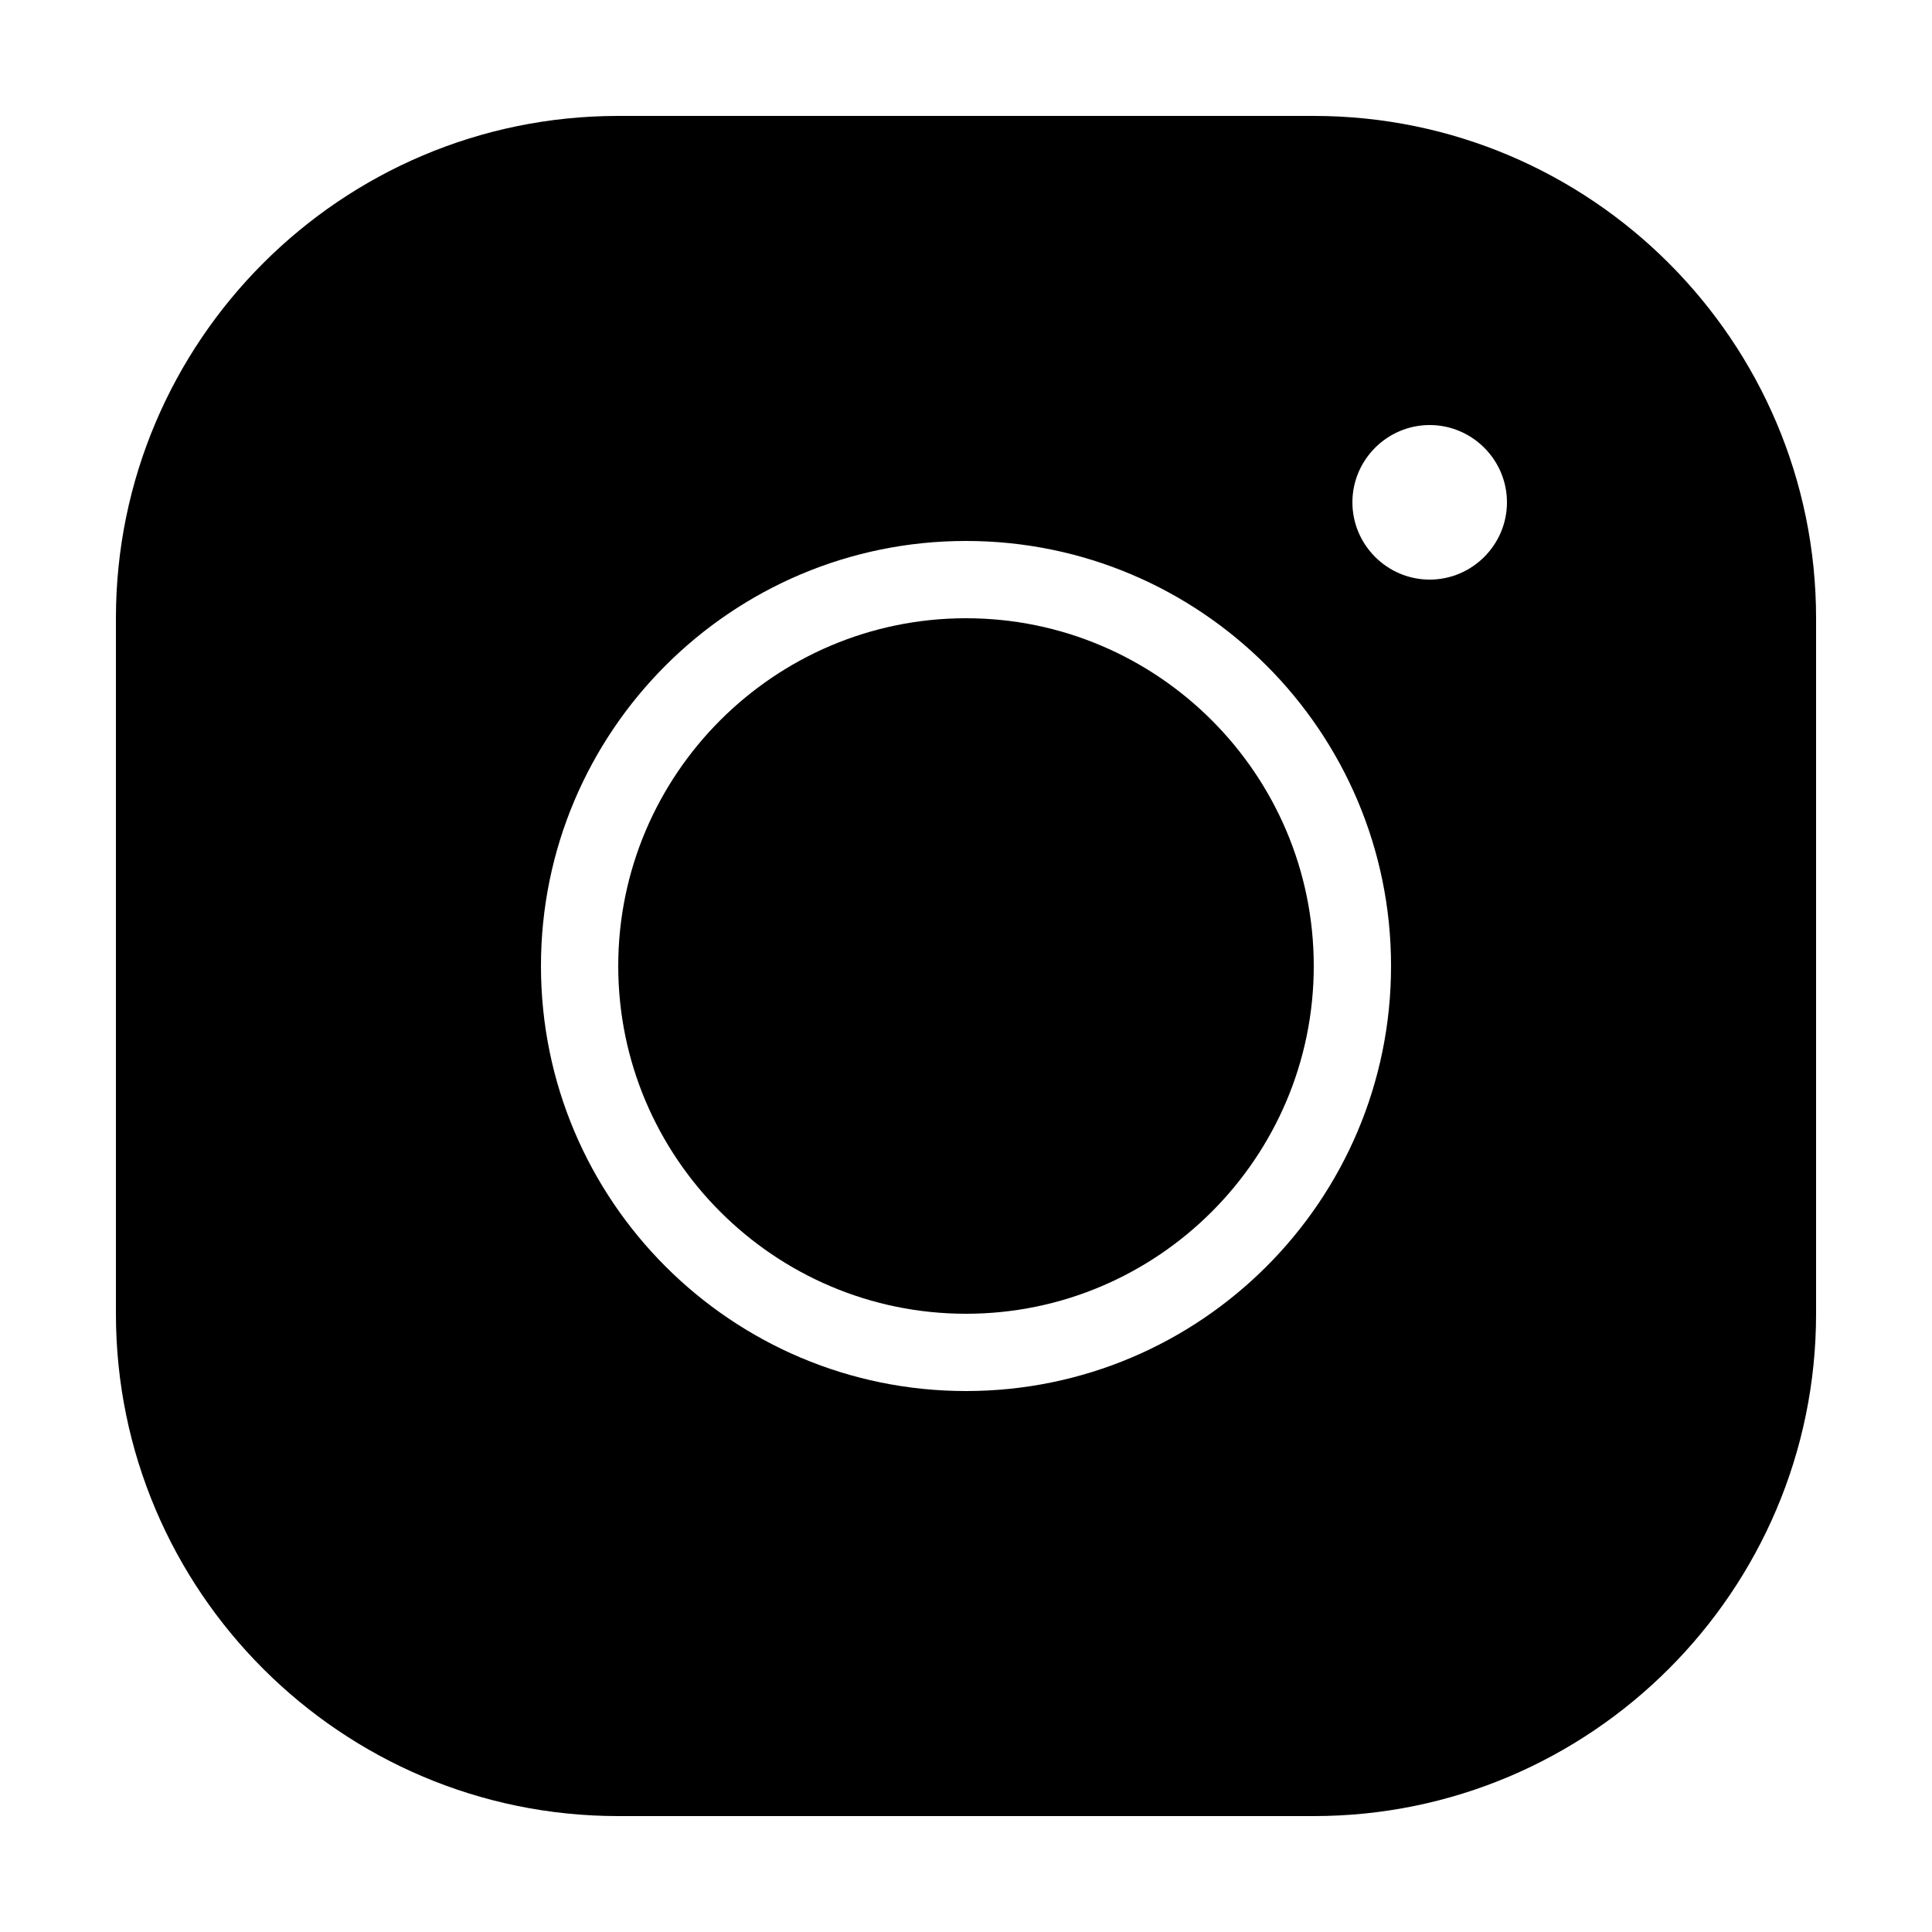
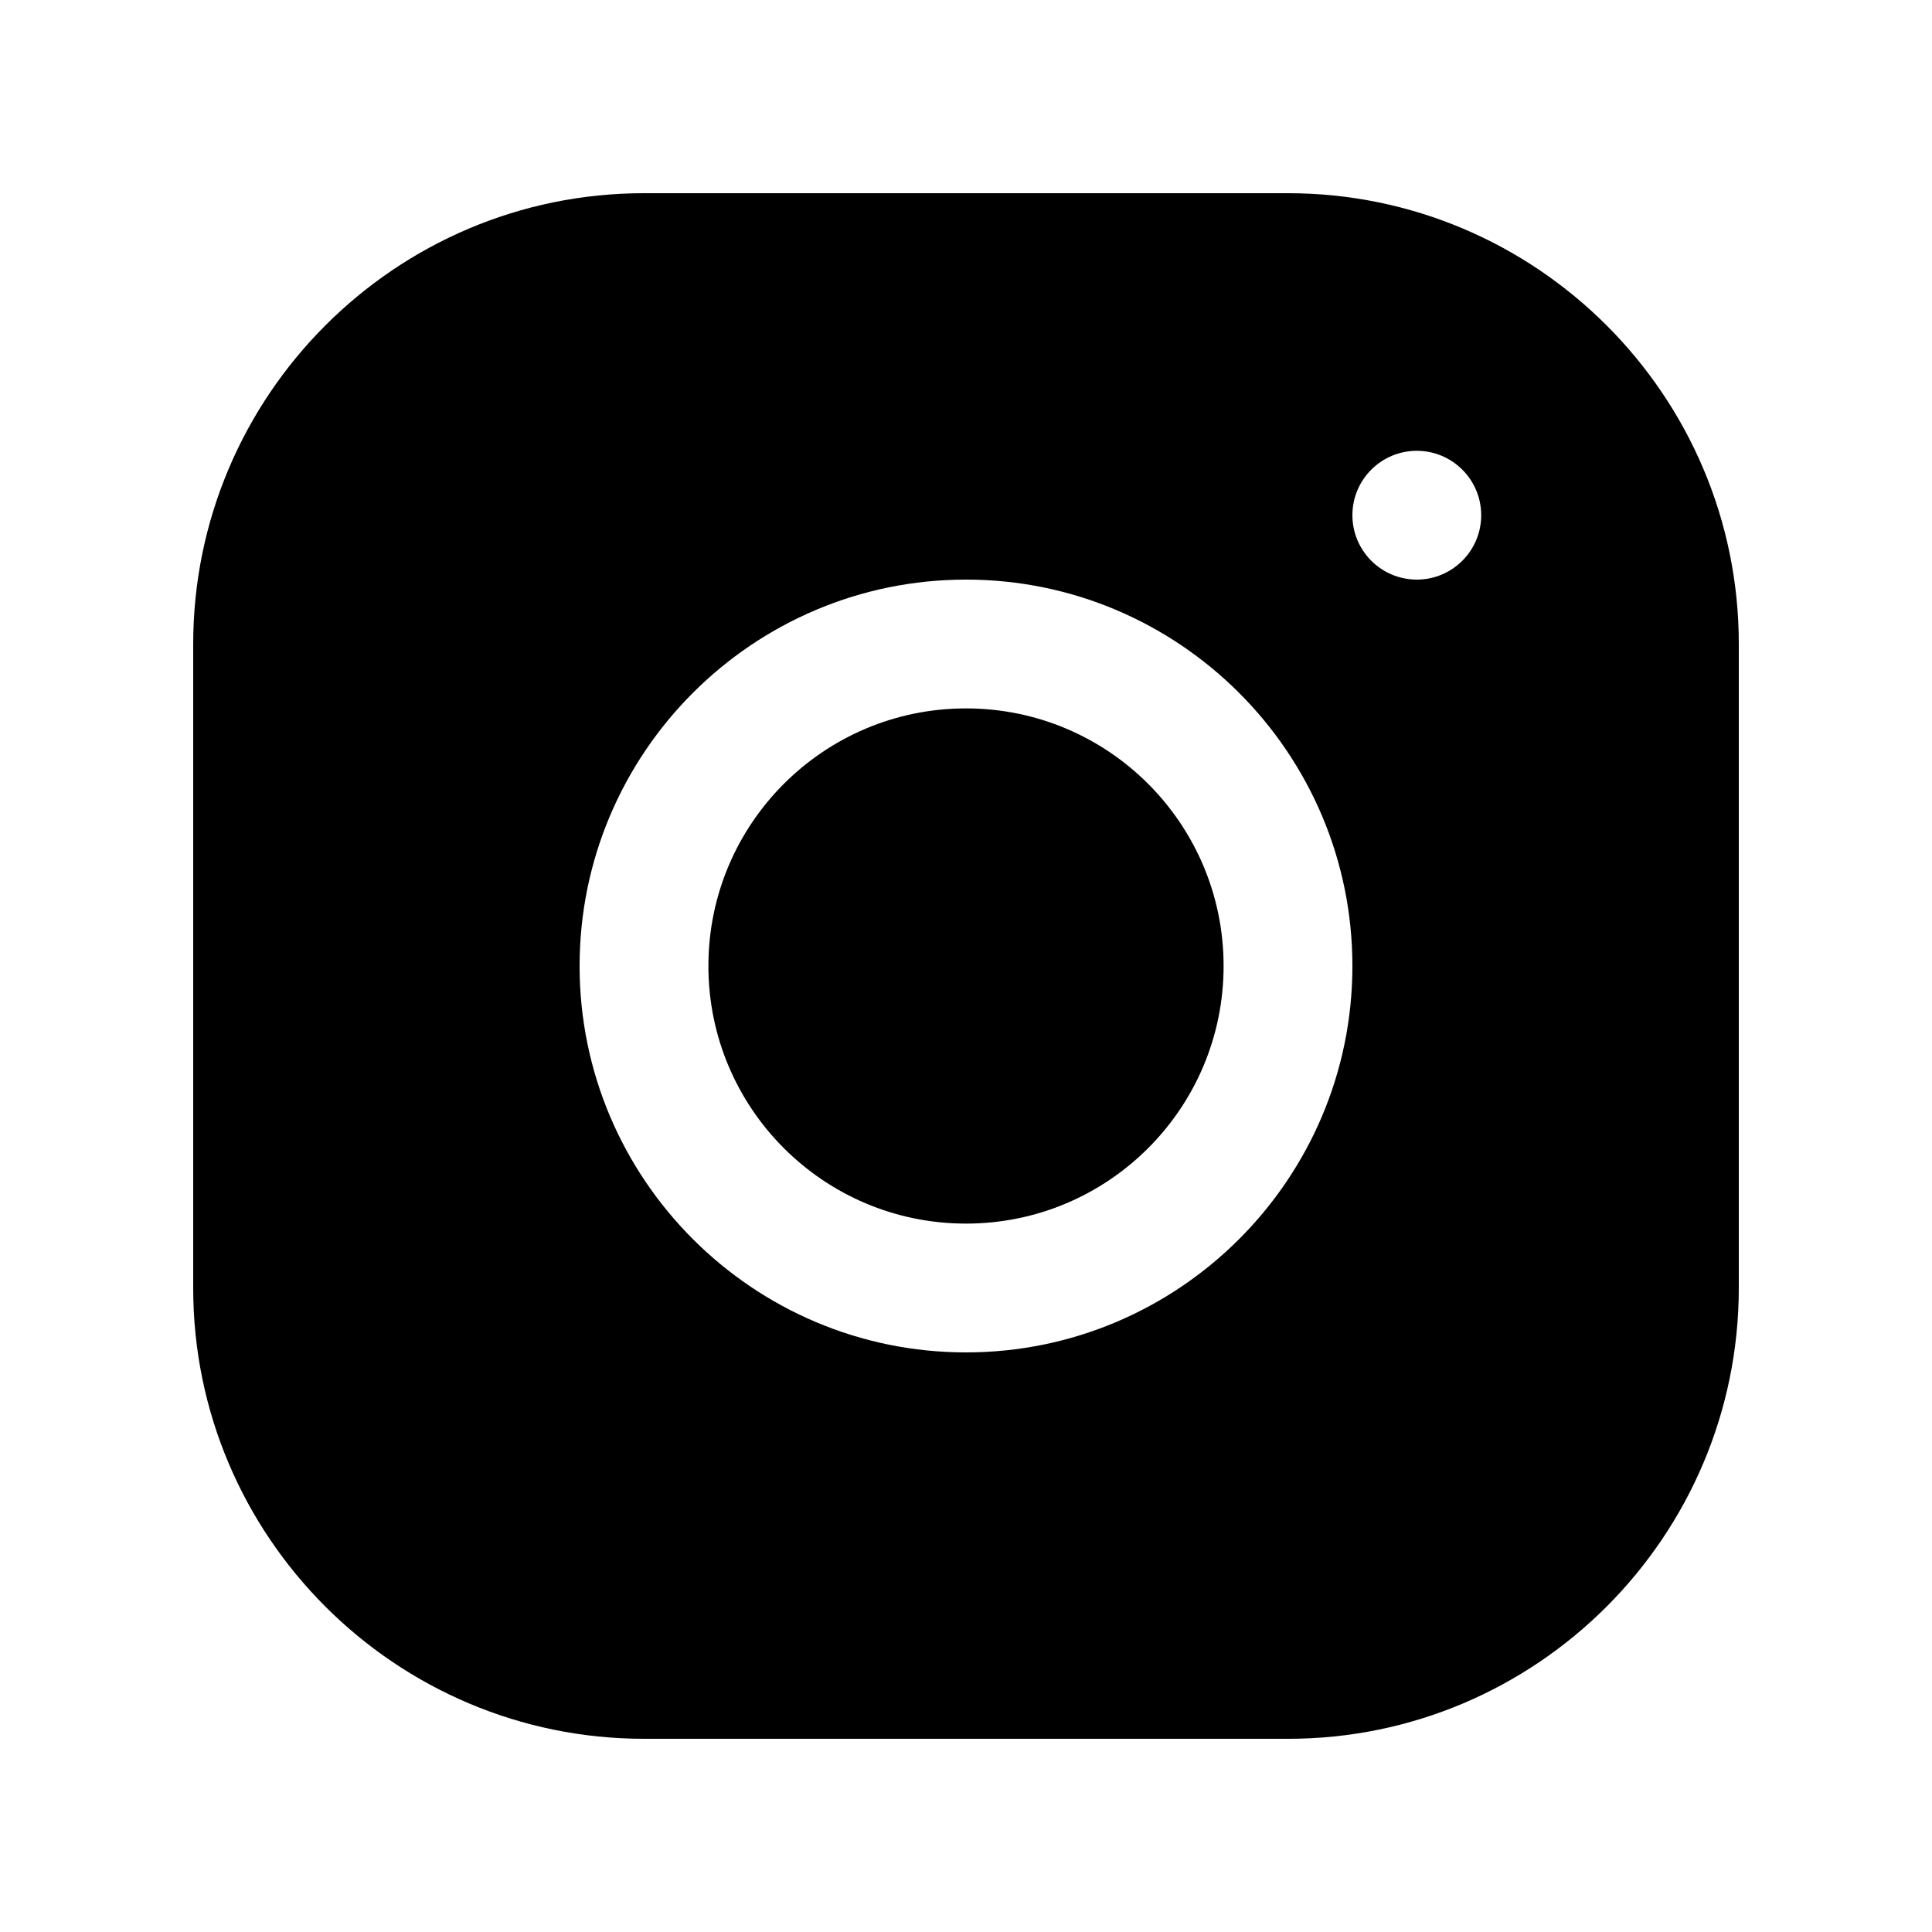
- <svg xmlns="http://www.w3.org/2000/svg" viewBox="0 0 50 50" width="50px" height="50px">
-   <path d="M 16 3 C 8.83 3 3 8.83 3 16 L 3 34 C 3 41.17 8.83 47 16 47 L 34 47 C 41.17 47 47 41.17 47 34 L 47 16 C 47 8.83 41.17 3 34 3 L 16 3 z M 37 11 C 38.1 11 39 11.9 39 13 C 39 14.1 38.1 15 37 15 C 35.9 15 35 14.1 35 13 C 35 11.9 35.9 11 37 11 z M 25 14 C 31.07 14 36 18.93 36 25 C 36 31.07 31.07 36 25 36 C 18.93 36 14 31.07 14 25 C 14 18.93 18.93 14 25 14 z M 25 16 C 20.04 16 16 20.04 16 25 C 16 29.96 20.04 34 25 34 C 29.96 34 34 29.96 34 25 C 34 20.04 29.96 16 25 16 z" />
+ <svg xmlns="http://www.w3.org/2000/svg" viewBox="0 0 30 30" width="30px" height="30px">
+   <path d="M 9.998 3 C 6.139 3 3 6.142 3 10.002 L 3 20.002 C 3 23.861 6.142 27 10.002 27 L 20.002 27 C 23.861 27 27 23.858 27 19.998 L 27 9.998 C 27 6.139 23.858 3 19.998 3 L 9.998 3 z M 22 7 C 22.552 7 23 7.448 23 8 C 23 8.552 22.552 9 22 9 C 21.448 9 21 8.552 21 8 C 21 7.448 21.448 7 22 7 z M 15 9 C 18.309 9 21 11.691 21 15 C 21 18.309 18.309 21 15 21 C 11.691 21 9 18.309 9 15 C 9 11.691 11.691 9 15 9 z M 15 11 A 4 4 0 0 0 11 15 A 4 4 0 0 0 15 19 A 4 4 0 0 0 19 15 A 4 4 0 0 0 15 11 z" />
</svg>
